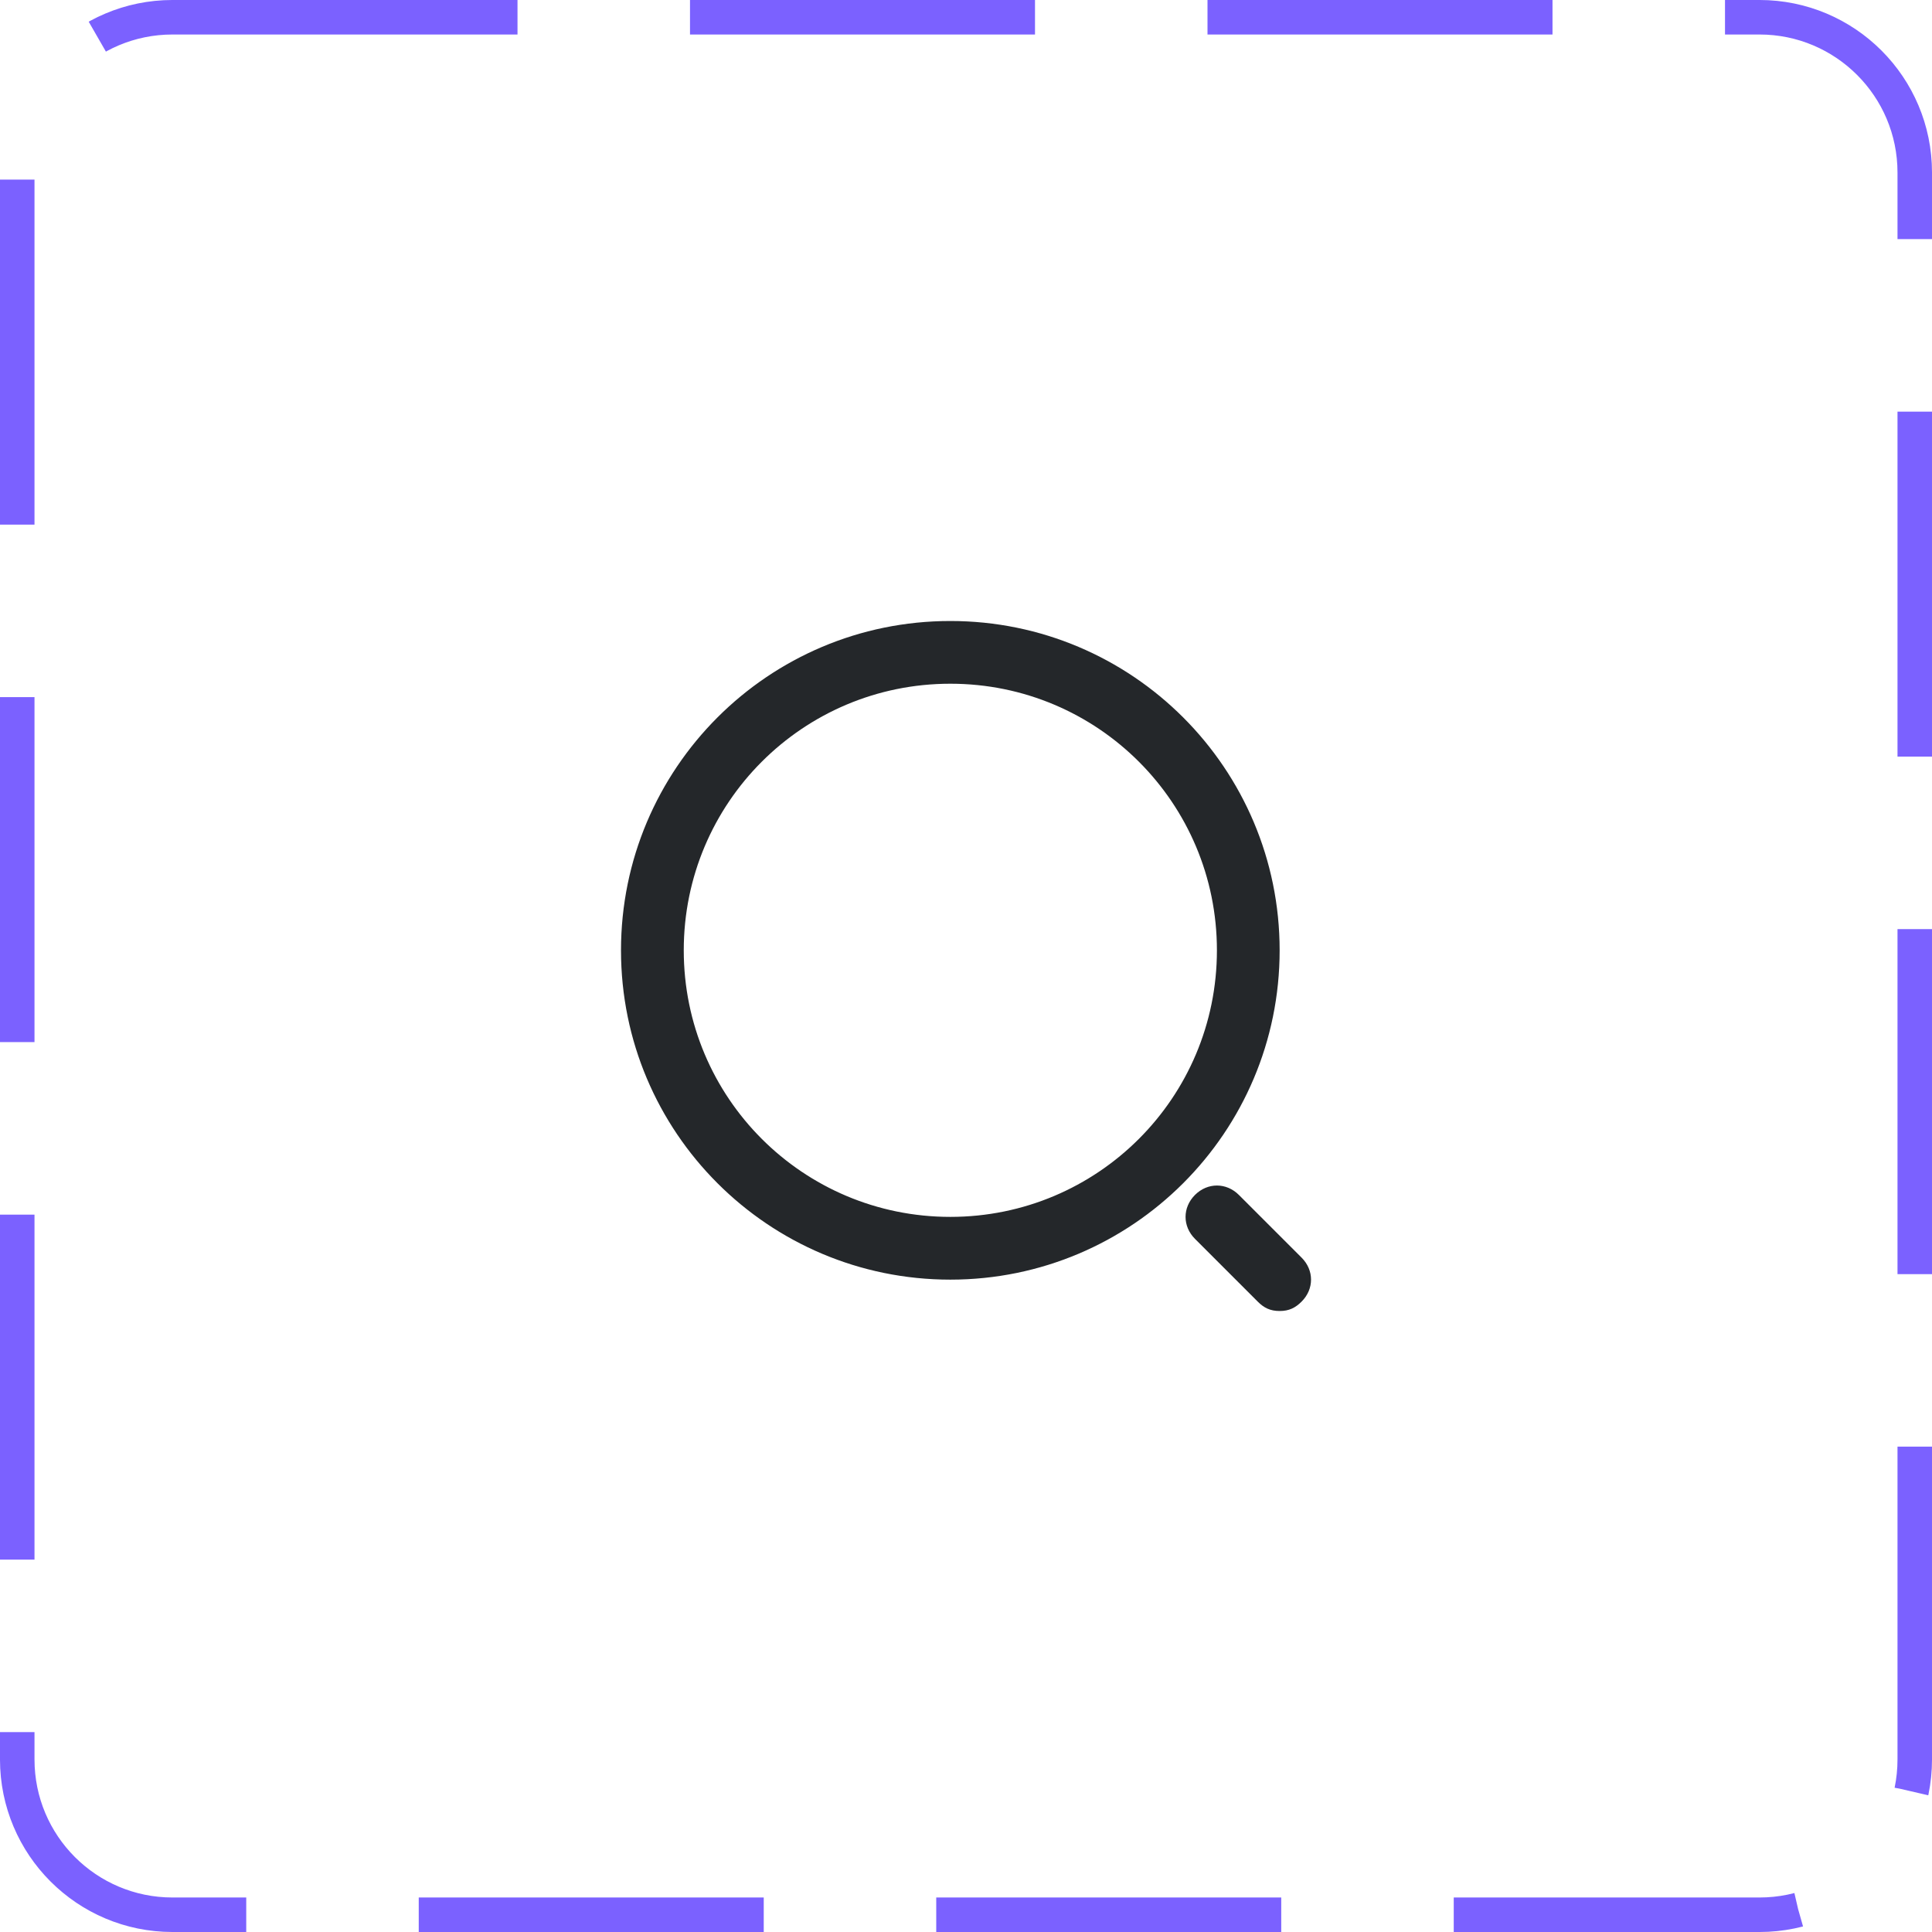
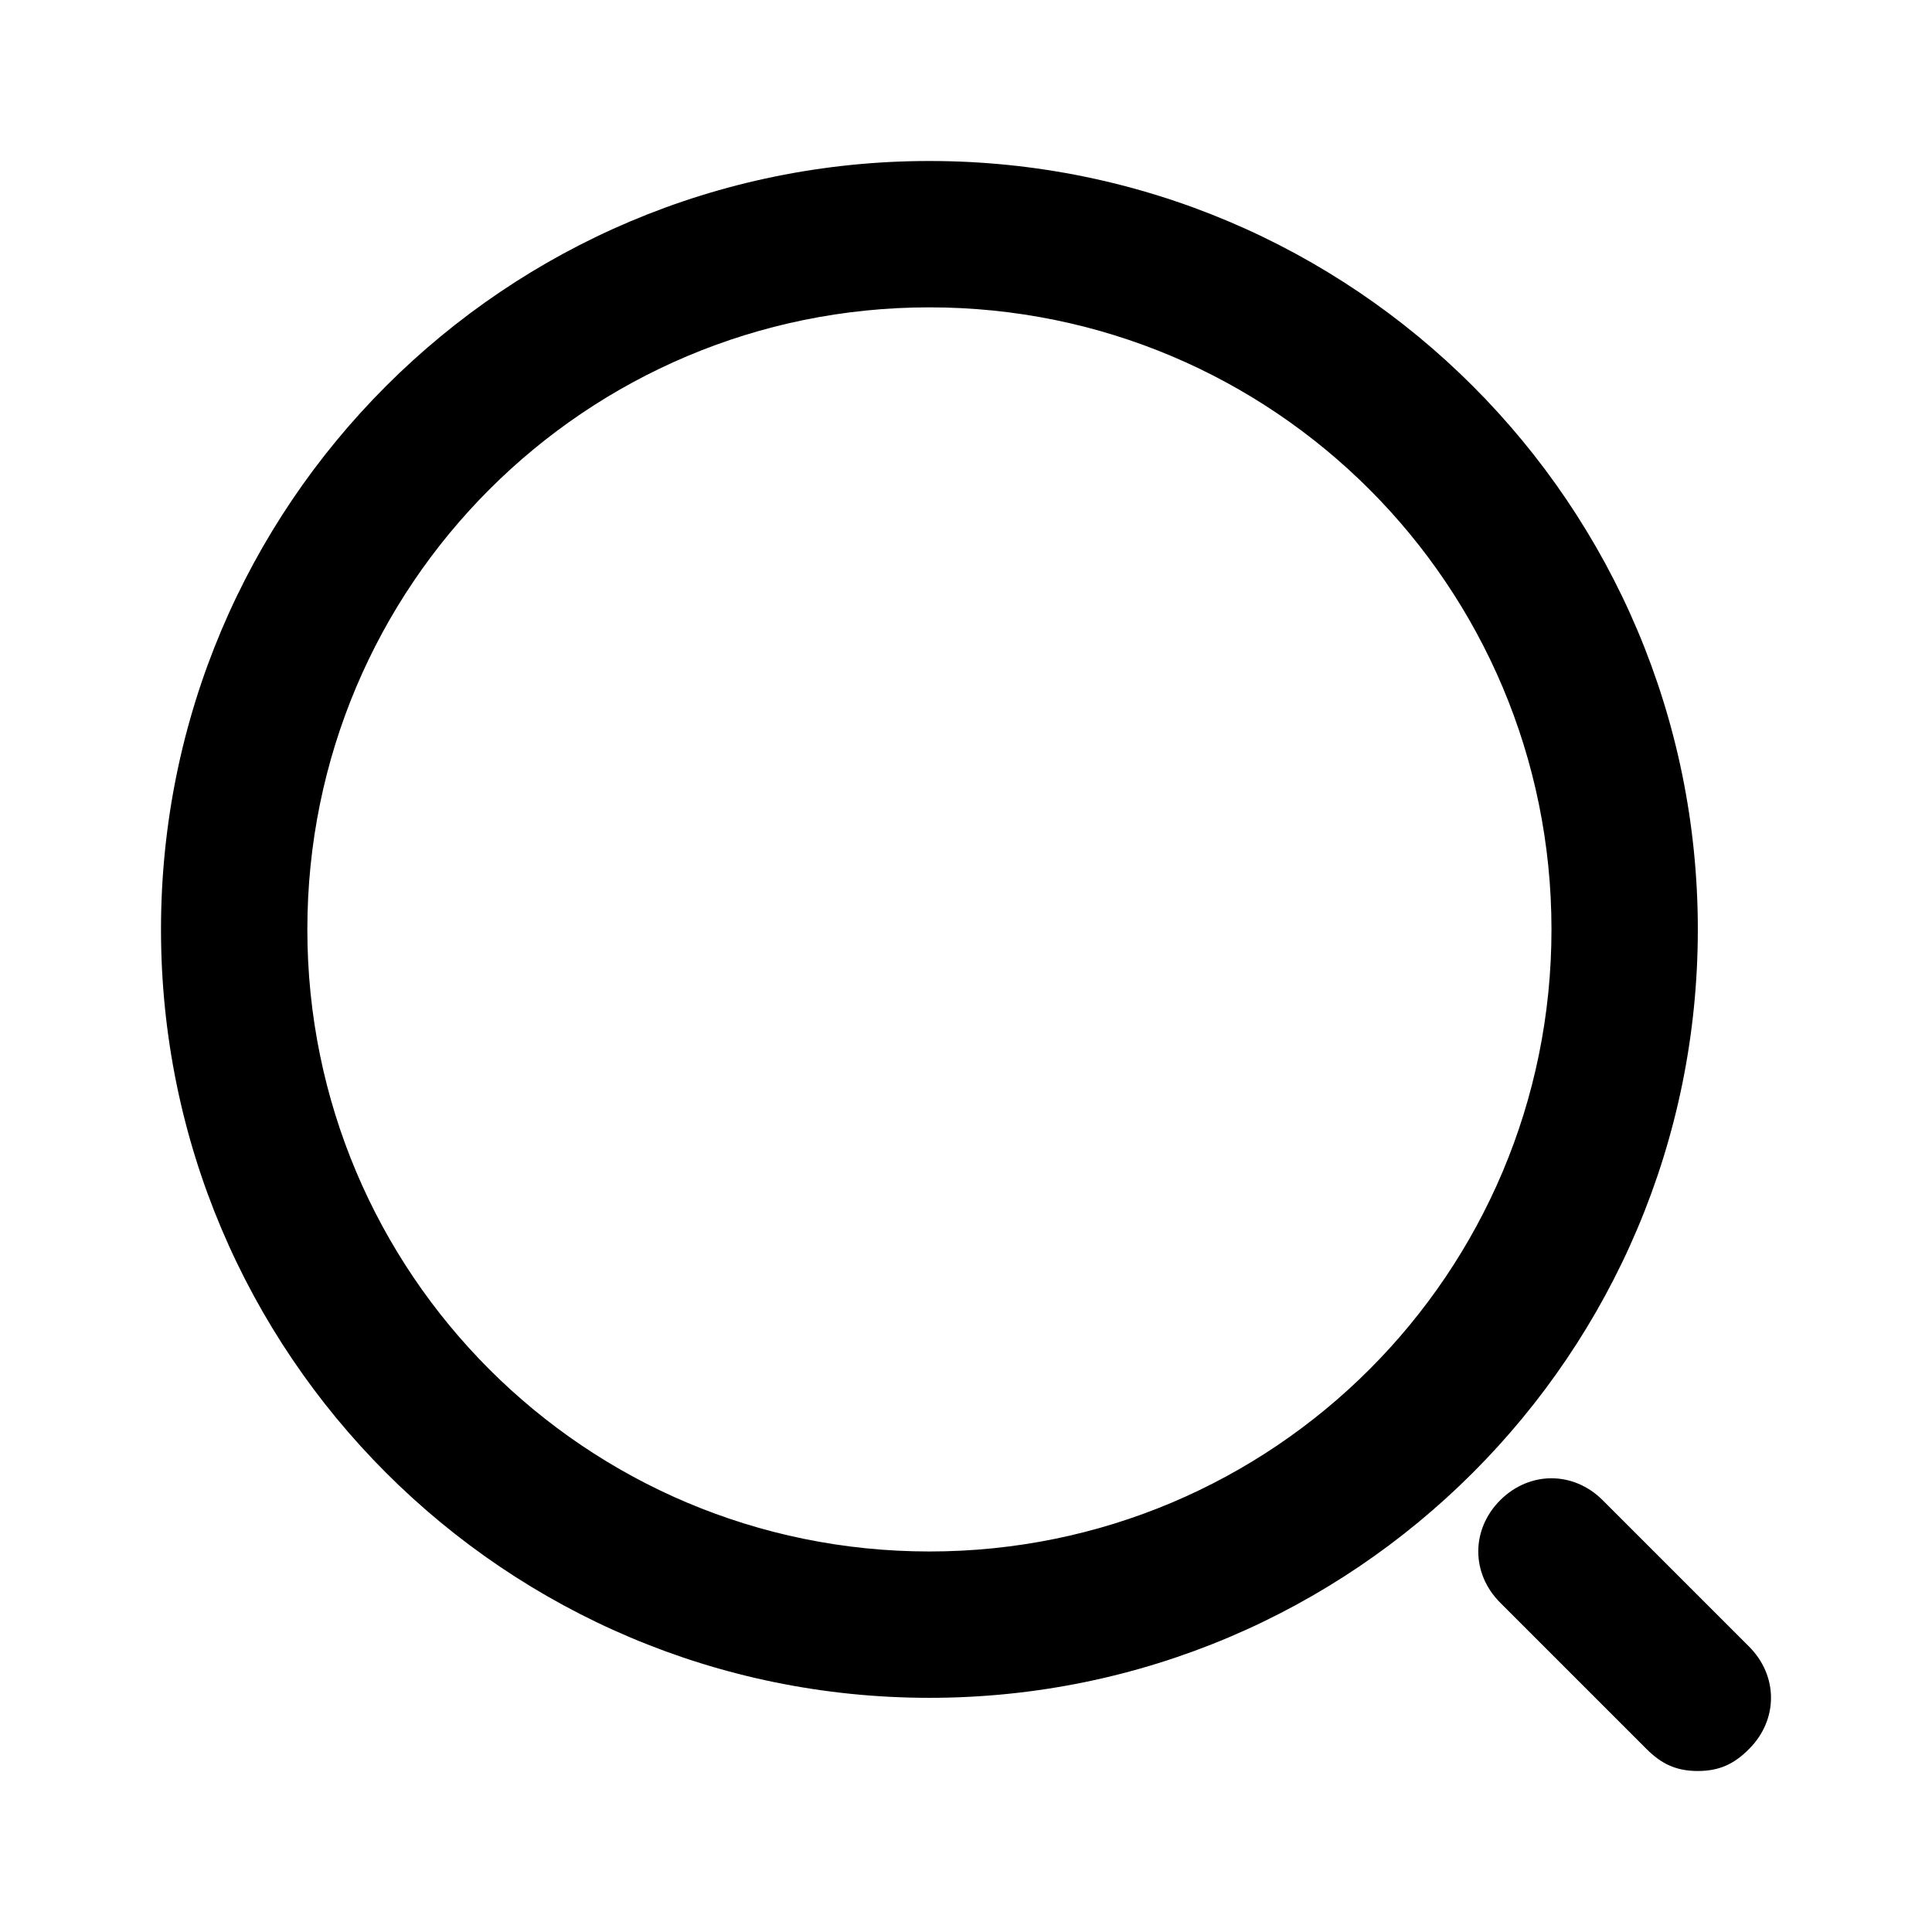
- <svg xmlns="http://www.w3.org/2000/svg" fill="none" height="56" viewBox="0 0 56 56" width="56">
-   <path d="m37.091 38c-.273 0-.455-.091-.636-.273l-1.818-1.818c-.364-.364-.364-.909 0-1.273.364-.364.909-.364 1.273 0l1.818 1.818c.364.364.364.909 0 1.273-.182.182-.364.273-.636.273zm-9.545-.909c-5.273 0-9.546-4.273-9.546-9.545 0-5.273 4.273-9.546 9.546-9.546 5.273 0 9.545 4.273 9.545 9.546 0 5.273-4.273 9.545-9.545 9.545zm0-17.273c-4.273 0-7.727 3.454-7.727 7.727 0 4.273 3.454 7.727 7.727 7.727 4.273 0 7.727-3.454 7.727-7.727 0-4.273-3.454-7.727-7.727-7.727z" fill="#24272a" />
-   <rect height="55" rx="4.5" stroke="#7b61ff" stroke-dasharray="10 5" width="55" x=".5" y=".5" />
+ <svg xmlns="http://www.w3.org/2000/svg" width="24" height="24" viewBox="0 0 24 24" fill="none">
+   <path d="M21.091 22C20.818 22 20.636 21.909 20.454 21.727L18.636 19.909C18.273 19.546 18.273 19 18.636 18.636C19 18.273 19.546 18.273 19.909 18.636L21.727 20.454C22.091 20.818 22.091 21.364 21.727 21.727C21.546 21.909 21.364 22 21.091 22ZM11.546 21.091C6.273 21.091 2 16.818 2 11.546C2 6.273 6.273 2 11.546 2C16.818 2 21.091 6.273 21.091 11.546C21.091 16.818 16.818 21.091 11.546 21.091ZM11.546 3.818C7.273 3.818 3.818 7.273 3.818 11.546C3.818 15.818 7.273 19.273 11.546 19.273C15.818 19.273 19.273 15.818 19.273 11.546C19.273 7.273 15.818 3.818 11.546 3.818Z" fill="currentColor" />
</svg>
